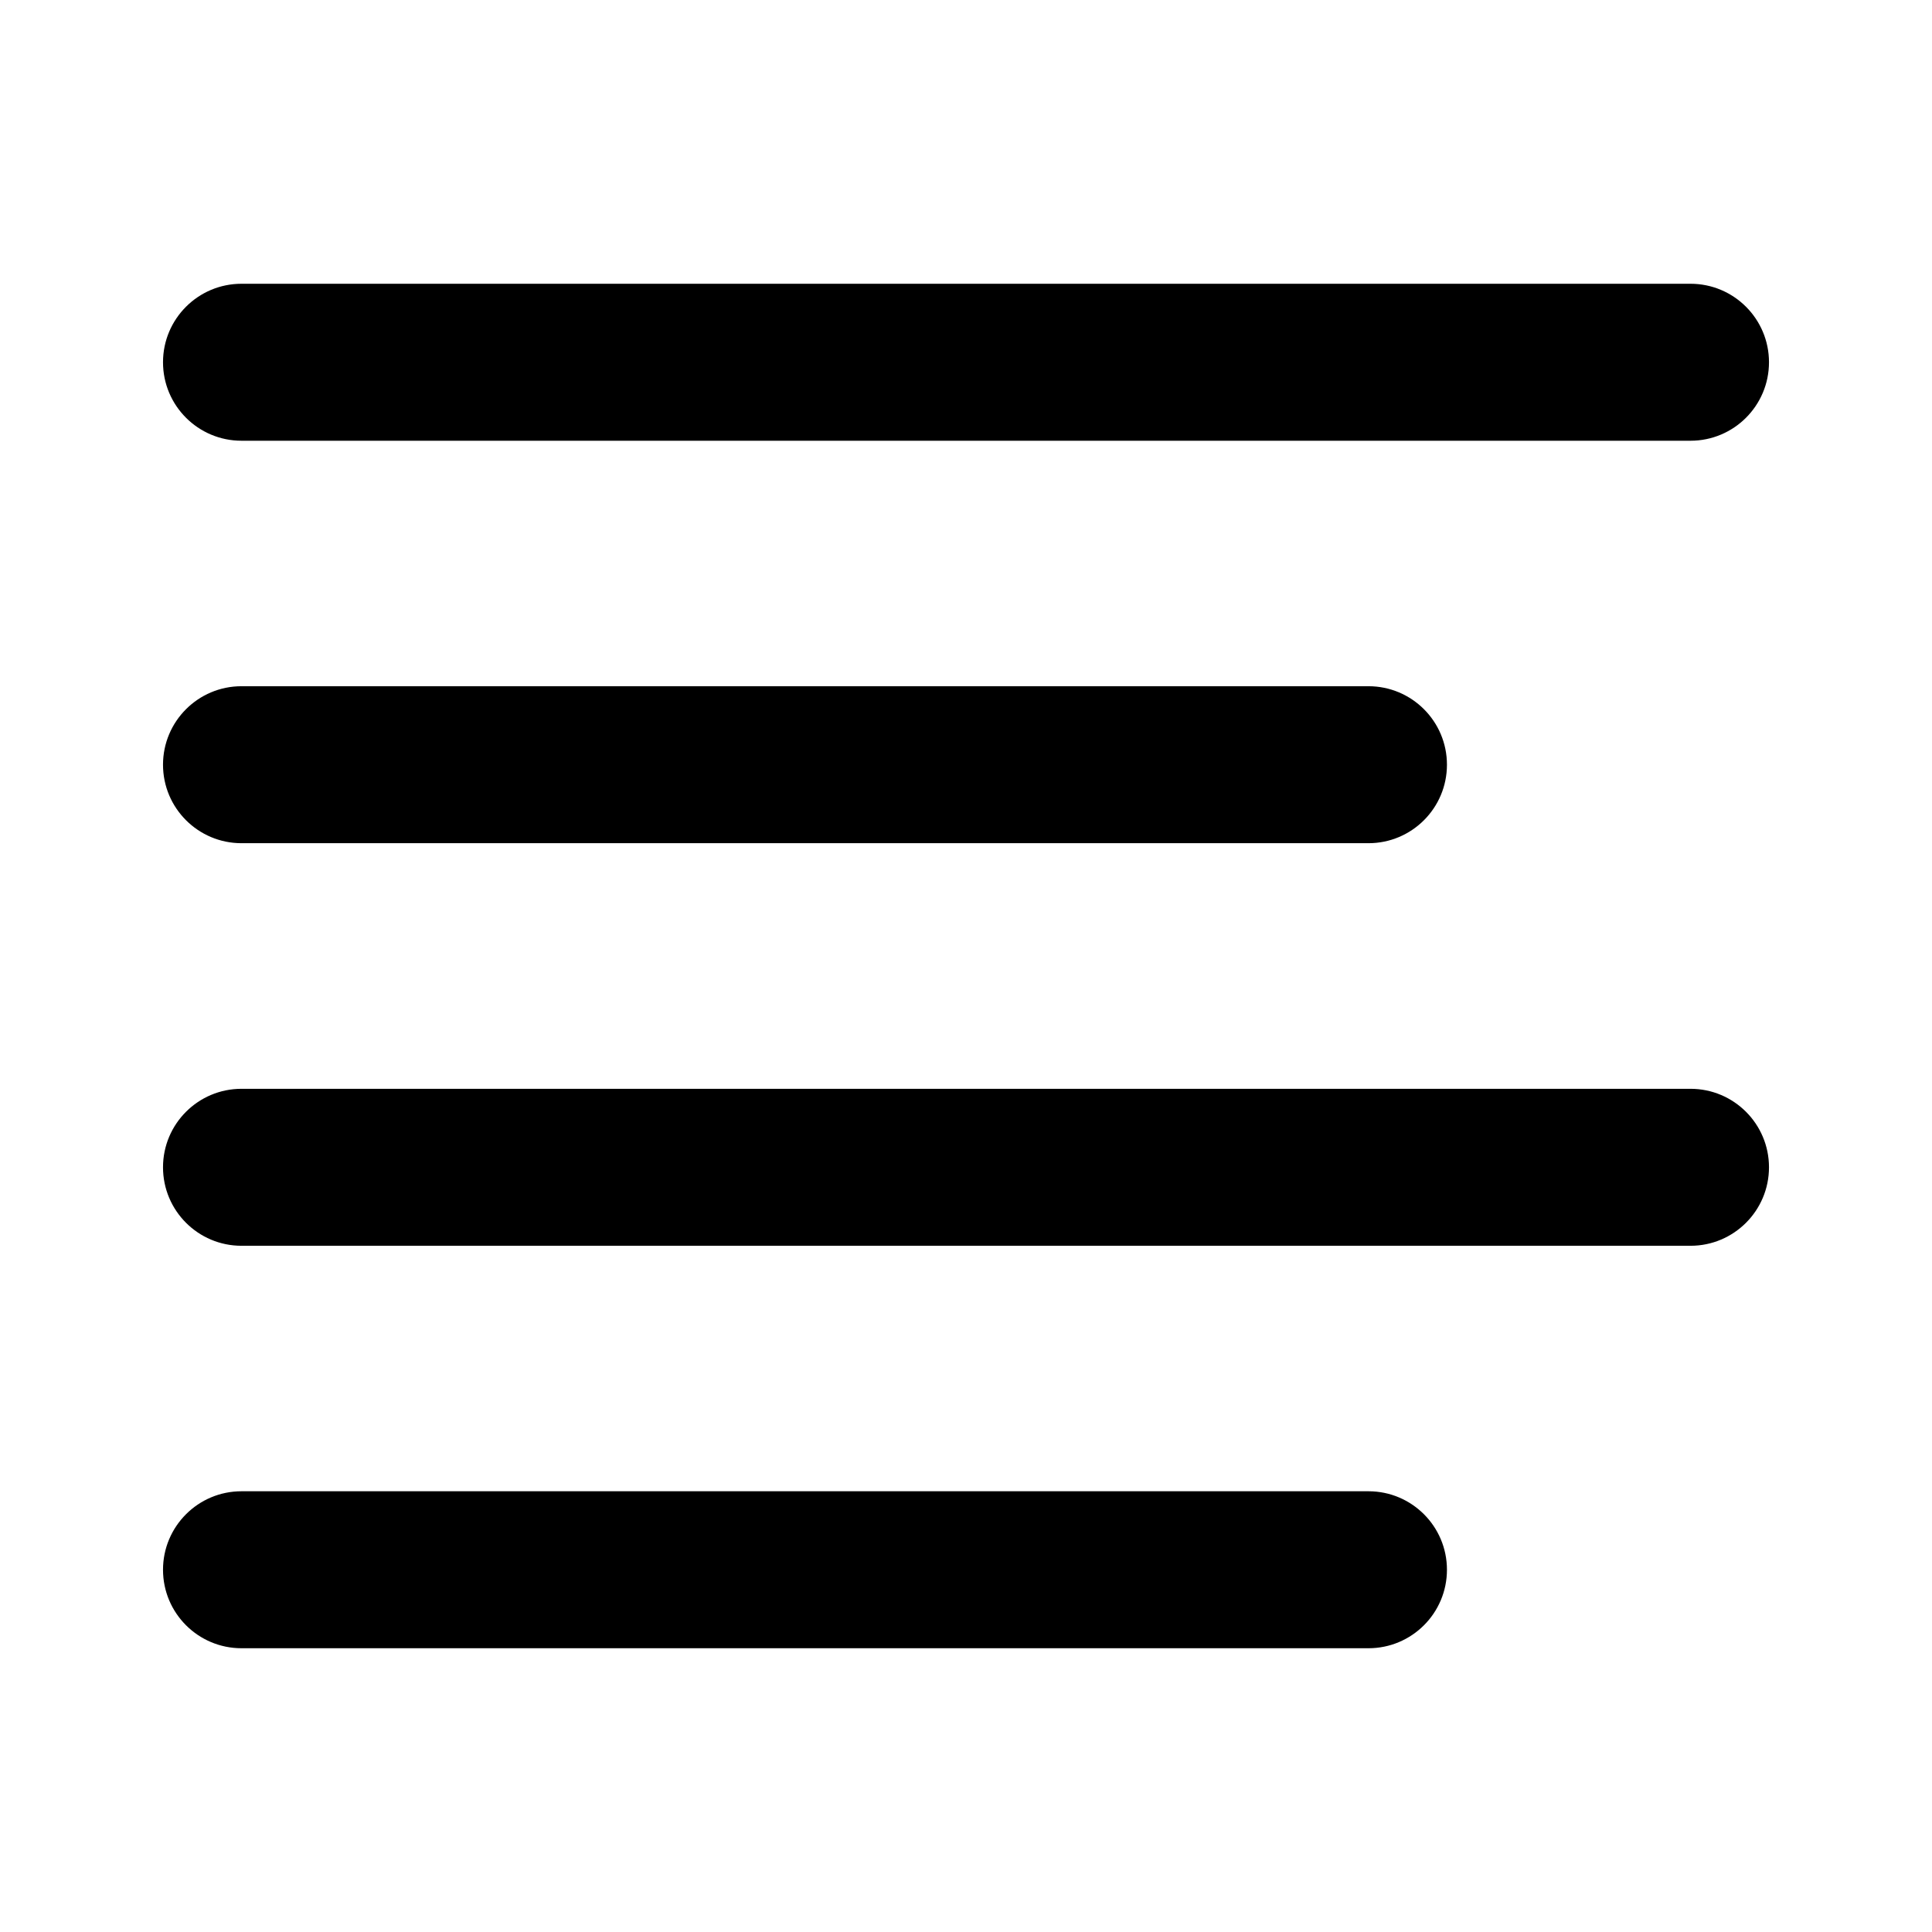
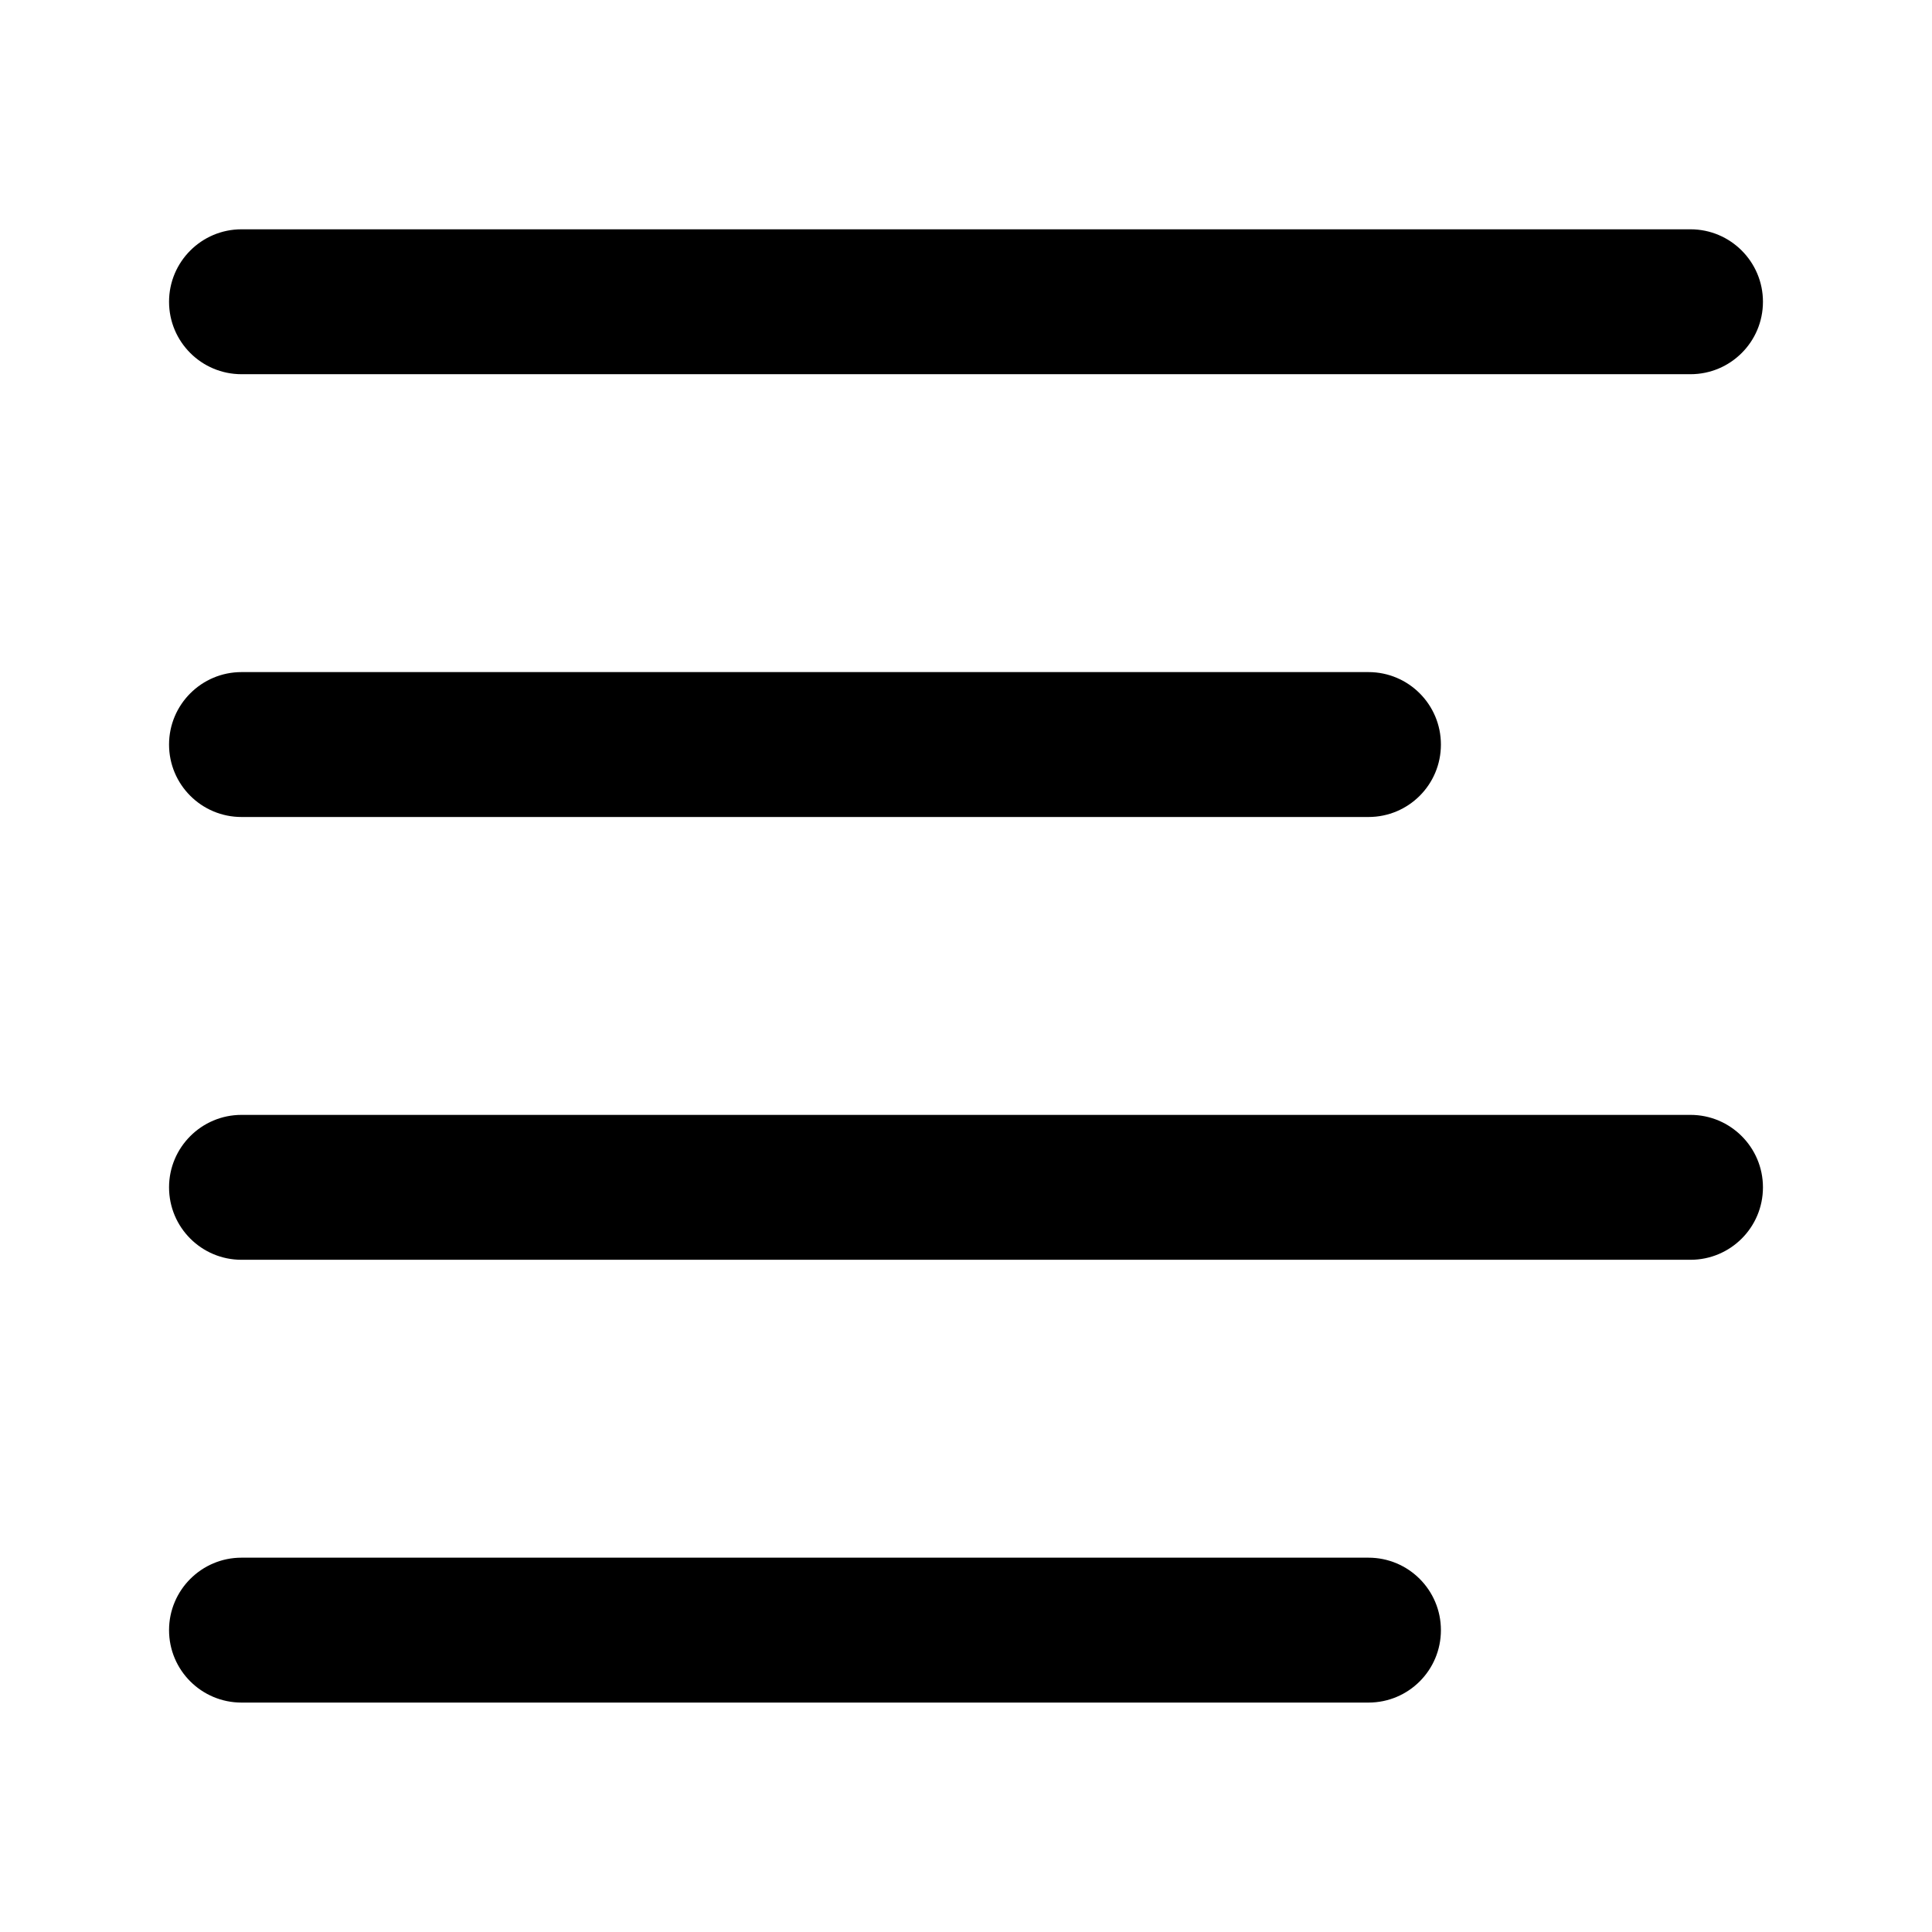
<svg xmlns="http://www.w3.org/2000/svg" width="16" height="16" viewBox="0 0 16 16" fill="none">
-   <mask id="mask0_102_818" style="mask-type:alpha" maskUnits="userSpaceOnUse" x="0" y="0" width="16" height="16">
-     <rect width="16" height="16" fill="#D9D9D9" />
-   </mask>
-   <g mask="url(#mask0_102_818)">
-     <path d="M2 2.35C1.641 2.35 1.35 2.641 1.35 3C1.35 3.359 1.641 3.65 2 3.65H14C14.359 3.65 14.65 3.359 14.65 3C14.65 2.641 14.359 2.35 14 2.35H2Z" fill="black" />
-     <path d="M2 5.683C1.641 5.683 1.35 5.974 1.35 6.333C1.35 6.692 1.641 6.983 2 6.983H11.333C11.692 6.983 11.983 6.692 11.983 6.333C11.983 5.974 11.692 5.683 11.333 5.683H2Z" fill="black" />
-     <path d="M1.35 9.667C1.35 9.308 1.641 9.017 2 9.017H14C14.359 9.017 14.65 9.308 14.65 9.667C14.65 10.026 14.359 10.317 14 10.317H2C1.641 10.317 1.35 10.026 1.35 9.667Z" fill="black" />
-     <path d="M2 12.35C1.641 12.35 1.35 12.641 1.35 13C1.35 13.359 1.641 13.65 2 13.65H11.333C11.692 13.65 11.983 13.359 11.983 13C11.983 12.641 11.692 12.35 11.333 12.35H2Z" fill="black" />
-   </g>
+   <path d="M2 1.899C1.669 1.899 1.4 2.168 1.4 2.499C1.4 2.831 1.669 3.099 2 3.099H14C14.331 3.099 14.6 2.831 14.6 2.499C14.6 2.168 14.331 1.899 14 1.899H2Z" fill="black" />
+   <path d="M2 5.566C1.669 5.566 1.4 5.835 1.4 6.166C1.4 6.498 1.669 6.766 2 6.766H11.333C11.665 6.766 11.933 6.498 11.933 6.166C11.933 5.835 11.665 5.566 11.333 5.566H2Z" fill="black" />
+   <path d="M1.4 9.833C1.4 9.502 1.669 9.233 2 9.233H14C14.331 9.233 14.6 9.502 14.6 9.833C14.6 10.165 14.331 10.433 14 10.433H2C1.669 10.433 1.4 10.165 1.4 9.833Z" fill="black" />
+   <path d="M2 12.9C1.669 12.9 1.4 13.169 1.4 13.5C1.4 13.832 1.669 14.1 2 14.1H11.333C11.665 14.1 11.933 13.832 11.933 13.5C11.933 13.169 11.665 12.9 11.333 12.9H2Z" fill="black" />
</svg>
